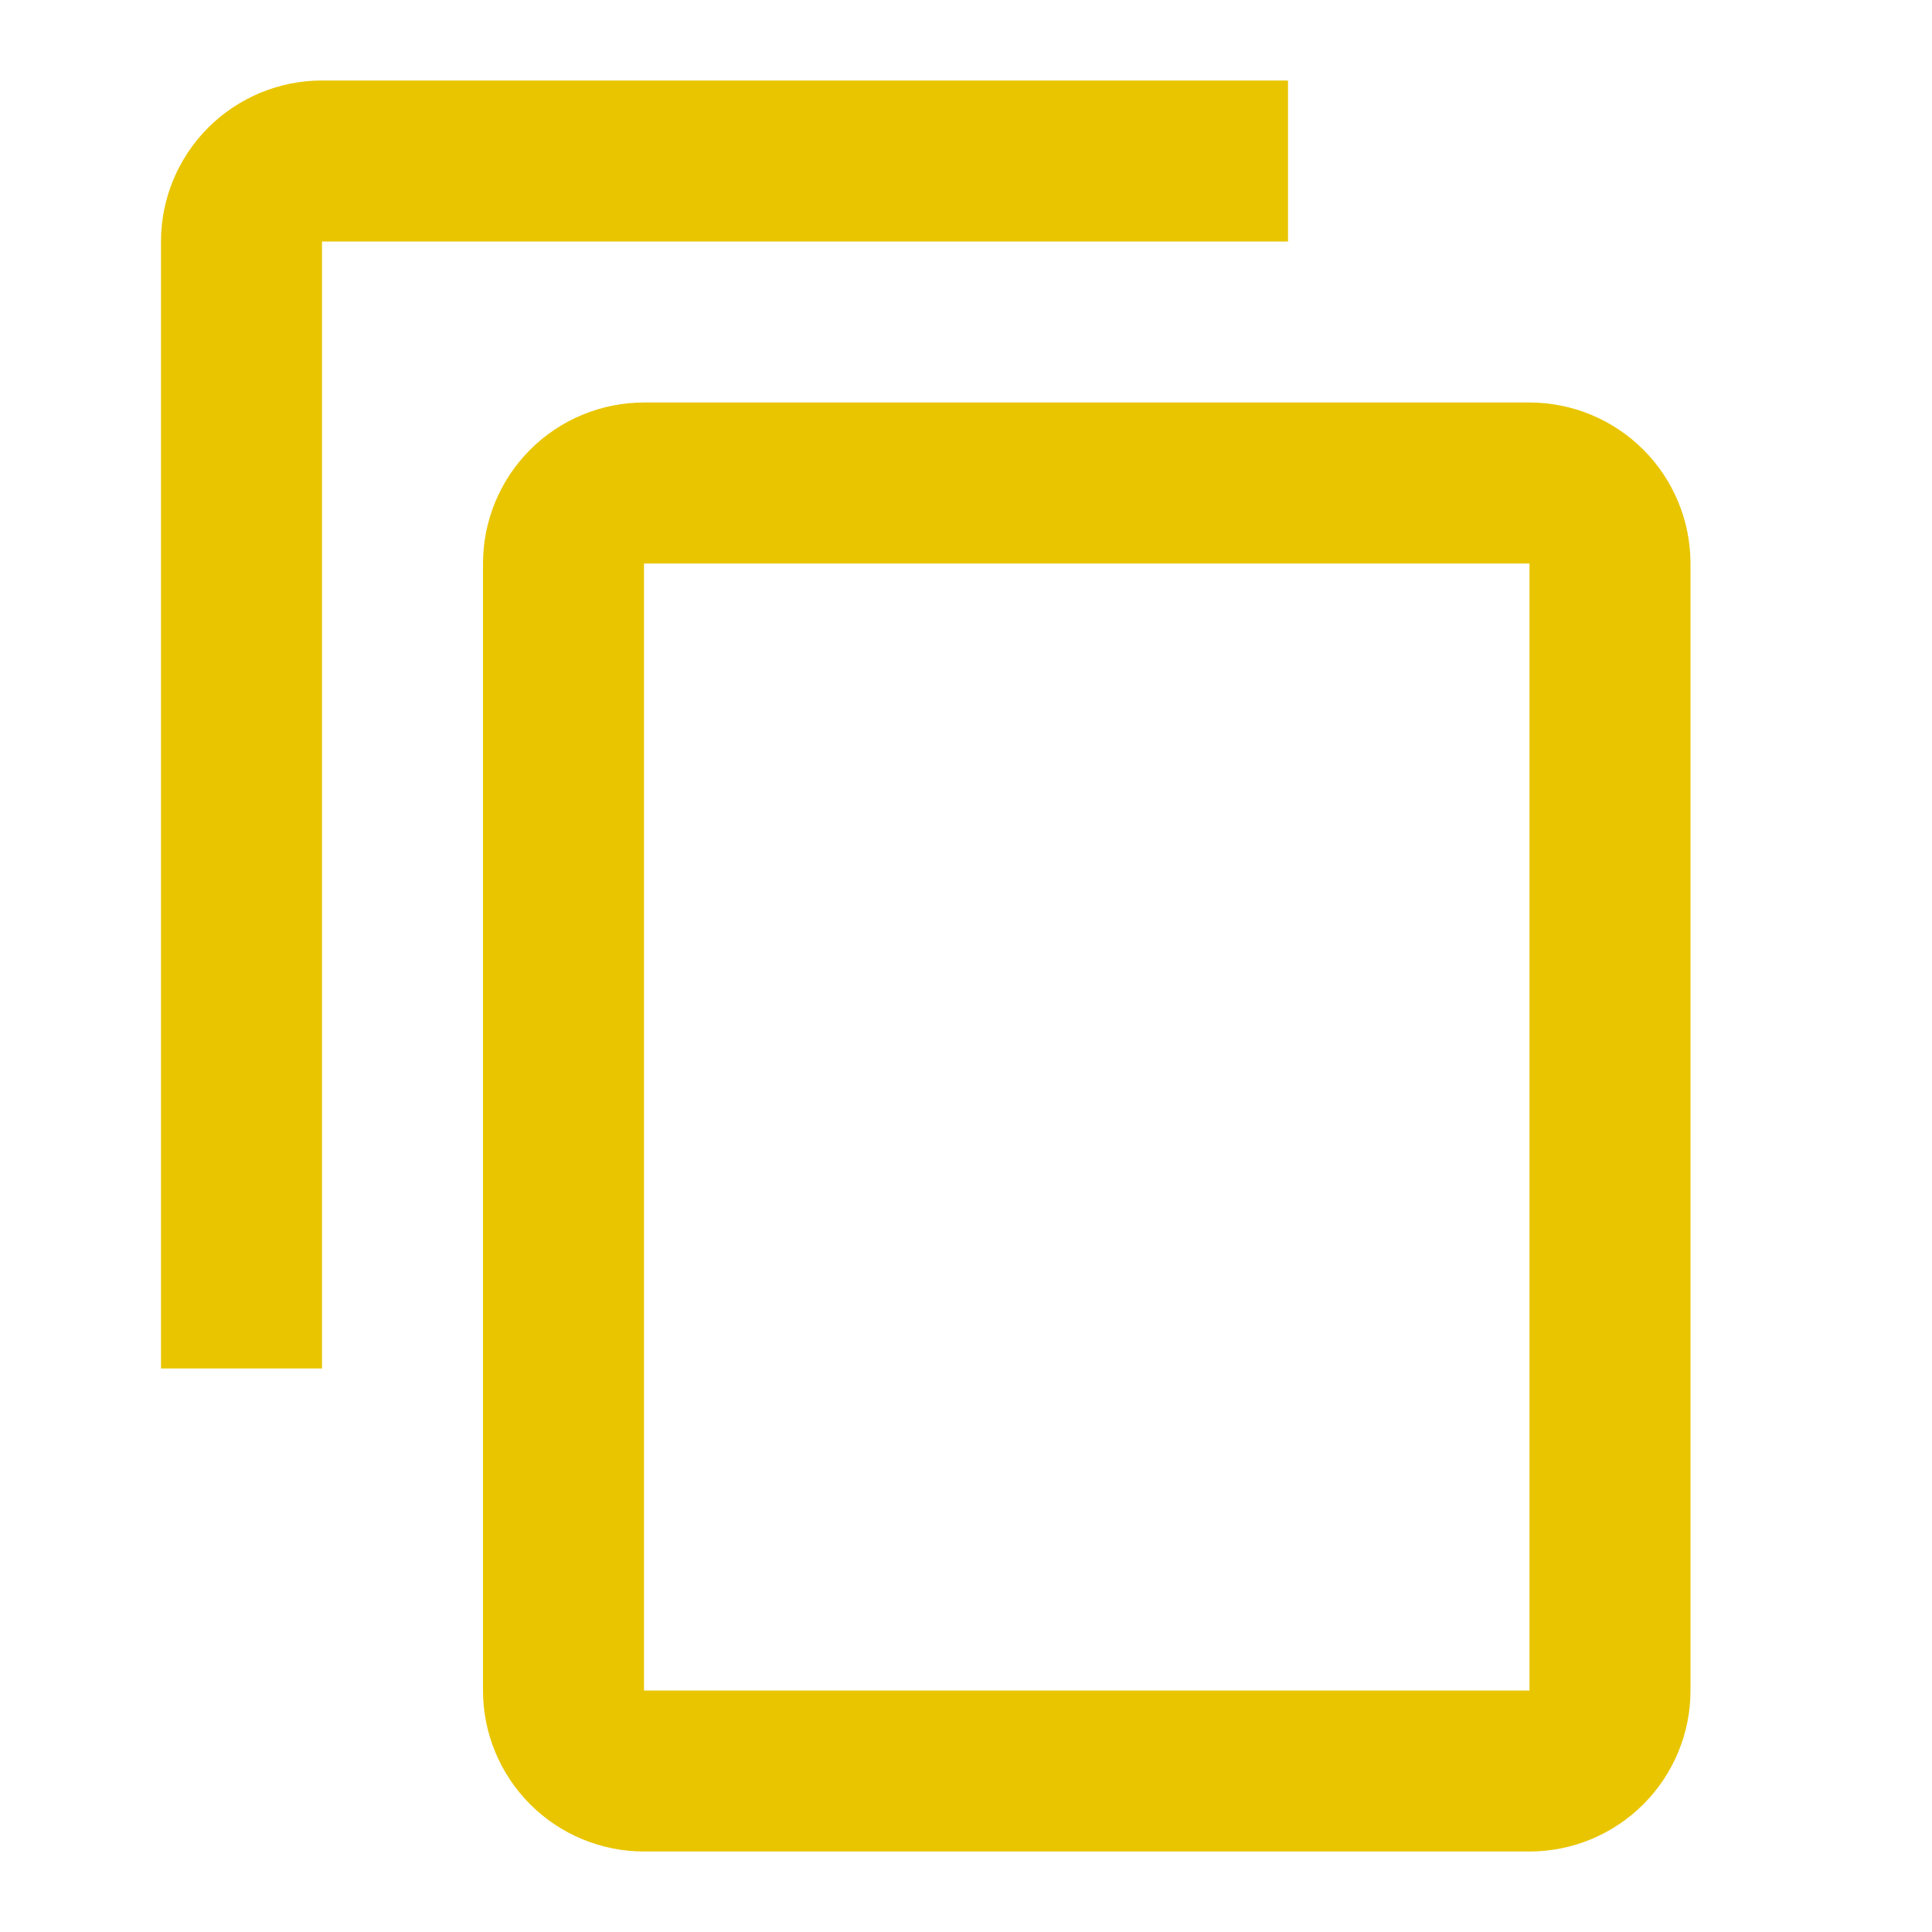
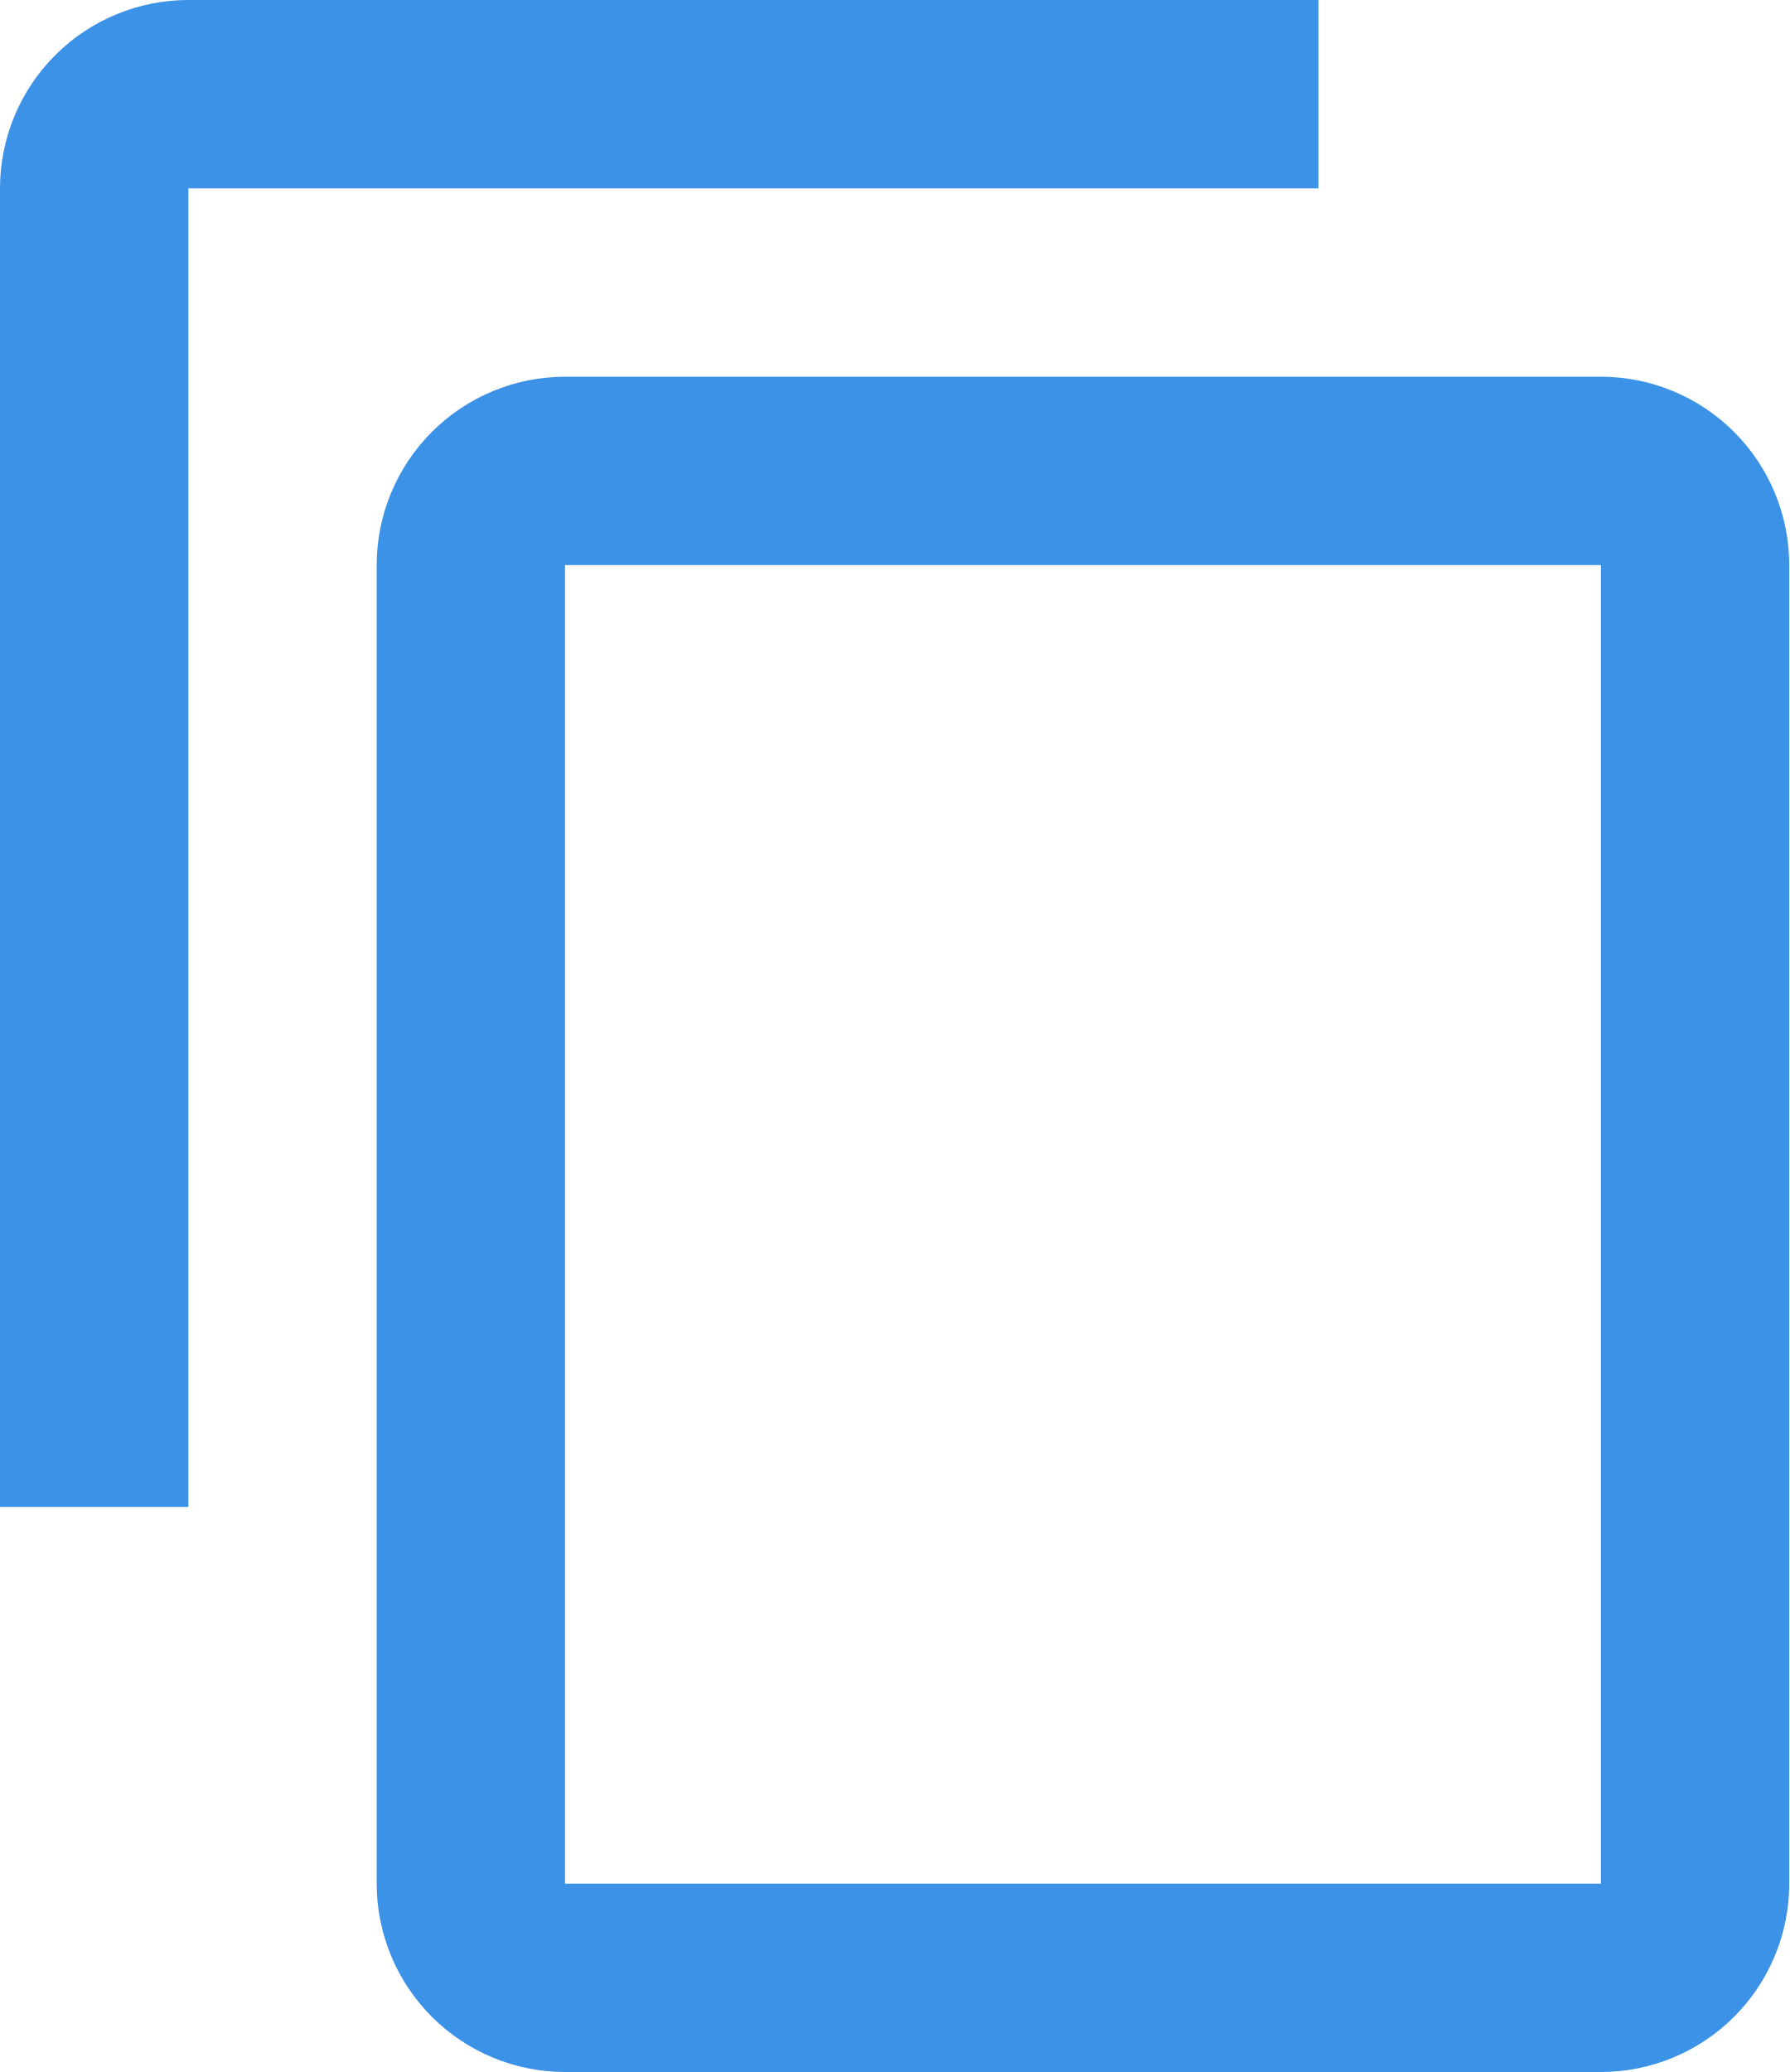
- <svg xmlns="http://www.w3.org/2000/svg" width="24" height="24" viewBox="0 0 24 24" fill="none">
-   <path d="M19 21H8V7H19M19 5H8C7.47 5 6.961 5.211 6.586 5.586C6.211 5.961 6 6.47 6 7V21C6 21.53 6.211 22.039 6.586 22.414C6.961 22.789 7.47 23 8 23H19C19.53 23 20.039 22.789 20.414 22.414C20.789 22.039 21 21.53 21 21V7C21 6.47 20.789 5.961 20.414 5.586C20.039 5.211 19.53 5 19 5ZM16 1H4C3.47 1 2.961 1.211 2.586 1.586C2.211 1.961 2 2.47 2 3V17H4V3H16V1Z" fill="#E9C500" />
+ <svg xmlns="http://www.w3.org/2000/svg" width="19" height="22" viewBox="0 0 19 22" fill="none">
+   <path d="M17 20H6V6H17M17 4H6C5.47 4 4.961 4.211 4.586 4.586C4.211 4.961 4 5.47 4 6V20C4 20.53 4.211 21.039 4.586 21.414C4.961 21.789 5.47 22 6 22H17C17.53 22 18.039 21.789 18.414 21.414C18.789 21.039 19 20.53 19 20V6C19 5.47 18.789 4.961 18.414 4.586C18.039 4.211 17.53 4 17 4ZM14 0H2C1.47 0 0.961 0.211 0.586 0.586C0.211 0.961 0 1.47 0 2V16H2V2H14V0Z" fill="#3C92E7" />
</svg>
